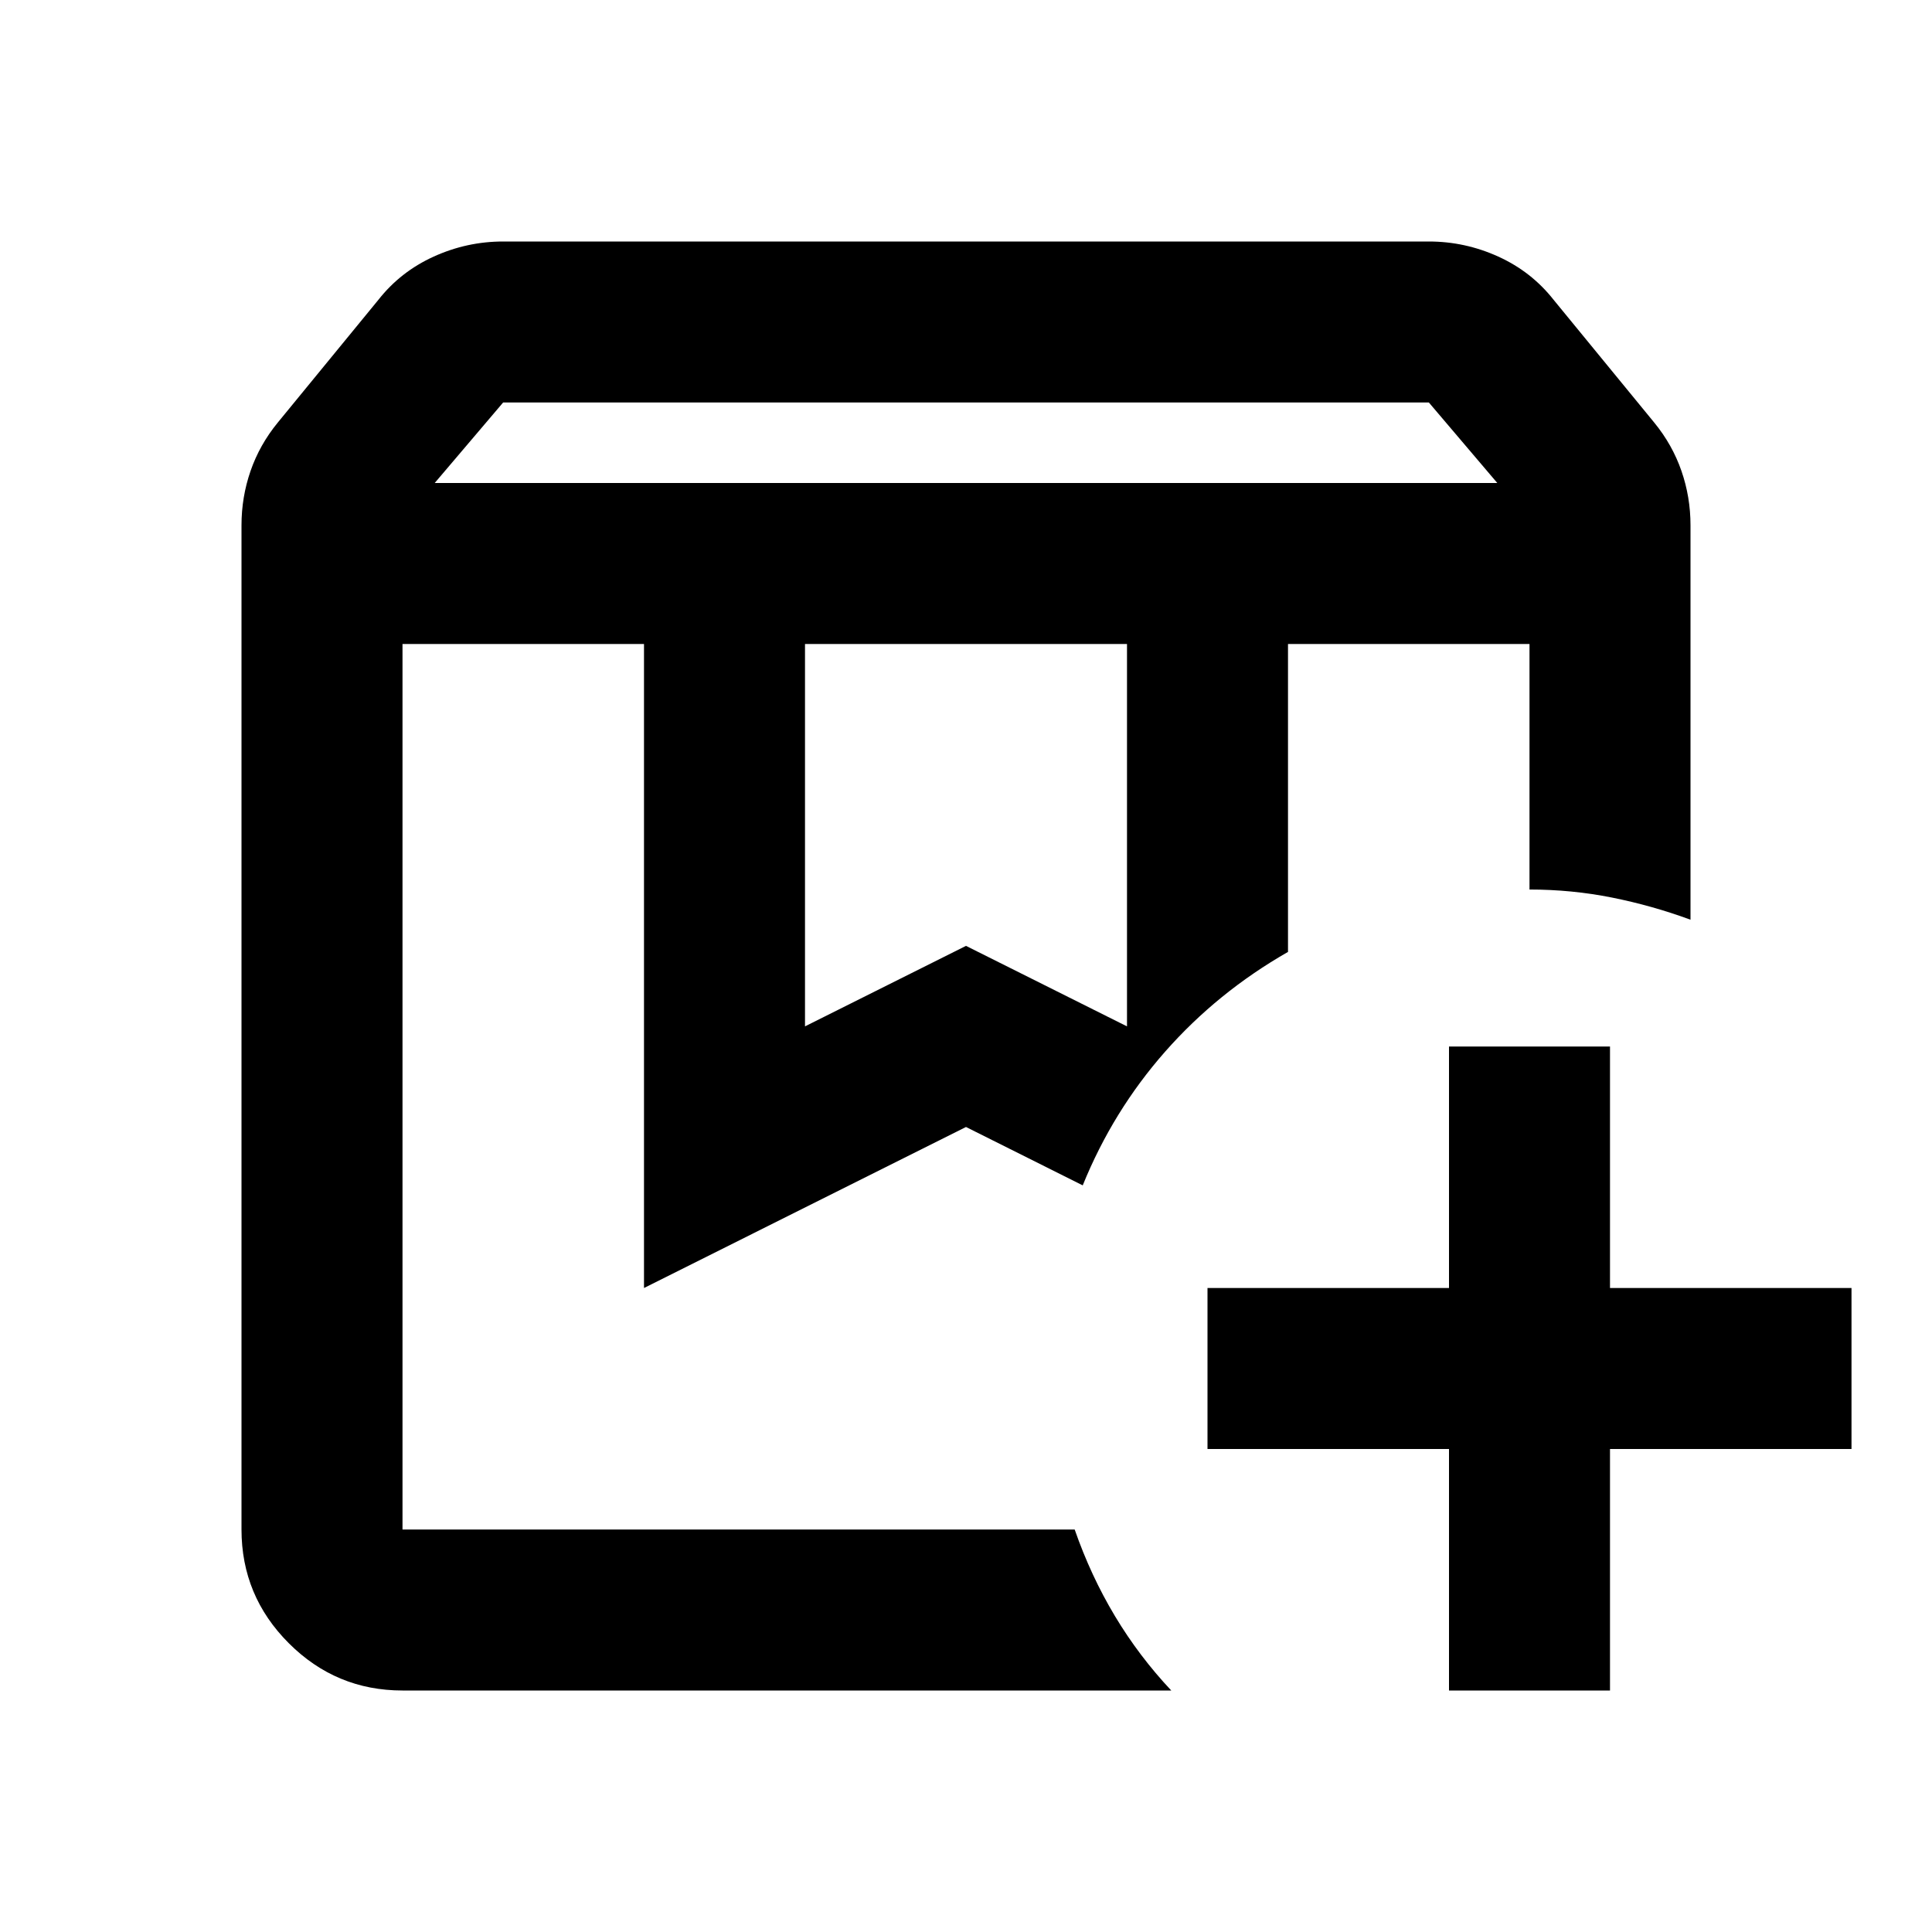
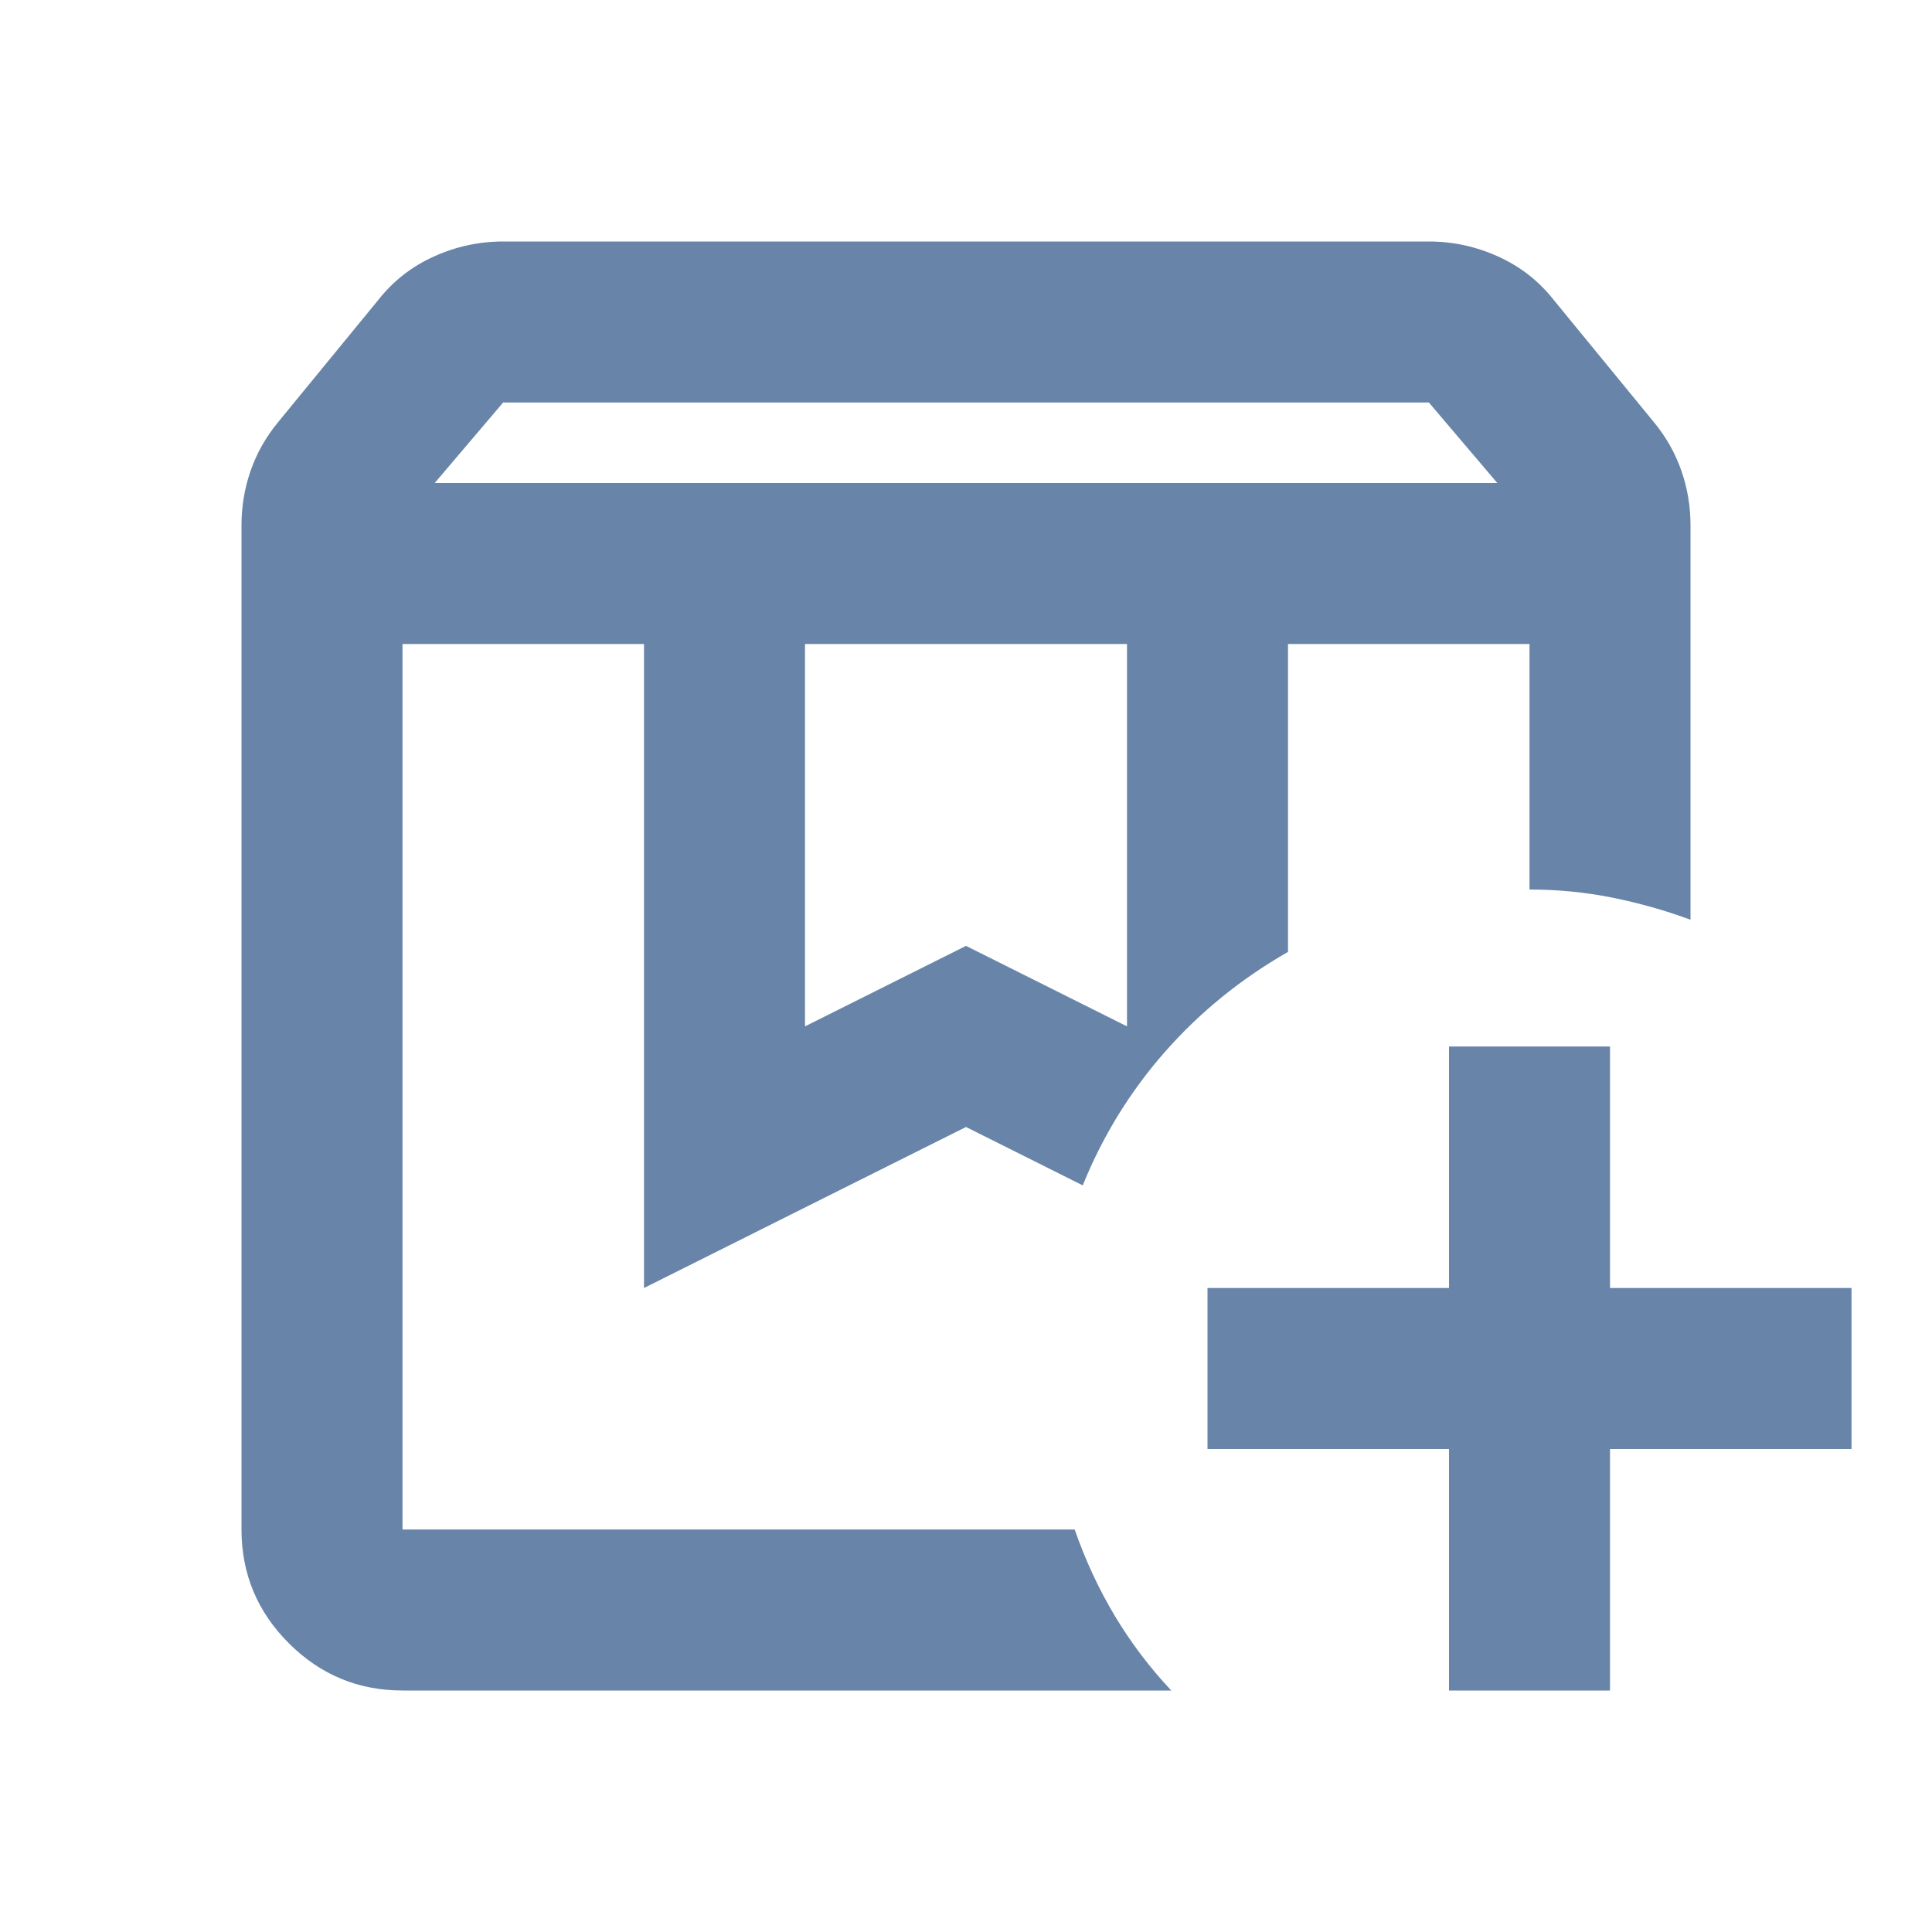
- <svg xmlns="http://www.w3.org/2000/svg" height="24" viewBox="0 -960 960 960" width="24">
+ <svg xmlns="http://www.w3.org/2000/svg" fill="#6884a8" height="24" viewBox="0 -960 960 960" width="24">
  <path d="M640-640h120-120Zm-440 0h338-18 14-334Zm16-80h528l-34-40H250l-34 40Zm184 270 80-40 80 40v-190H400v190Zm182 330H200q-33 0-56.5-23.5T120-200v-499q0-14 4.5-27t13.5-24l50-61q11-14 27.5-21.5T250-840h460q18 0 34.5 7.5T772-811l50 61q9 11 13.5 24t4.5 27v196q-19-7-39-11t-41-4v-122H640v153q-35 20-61 49.5T538-371l-58-29-160 80v-320H200v440h334q8 23 20 43t28 37Zm138 0v-120H600v-80h120v-120h80v120h120v80H800v120h-80Z" />
</svg>
